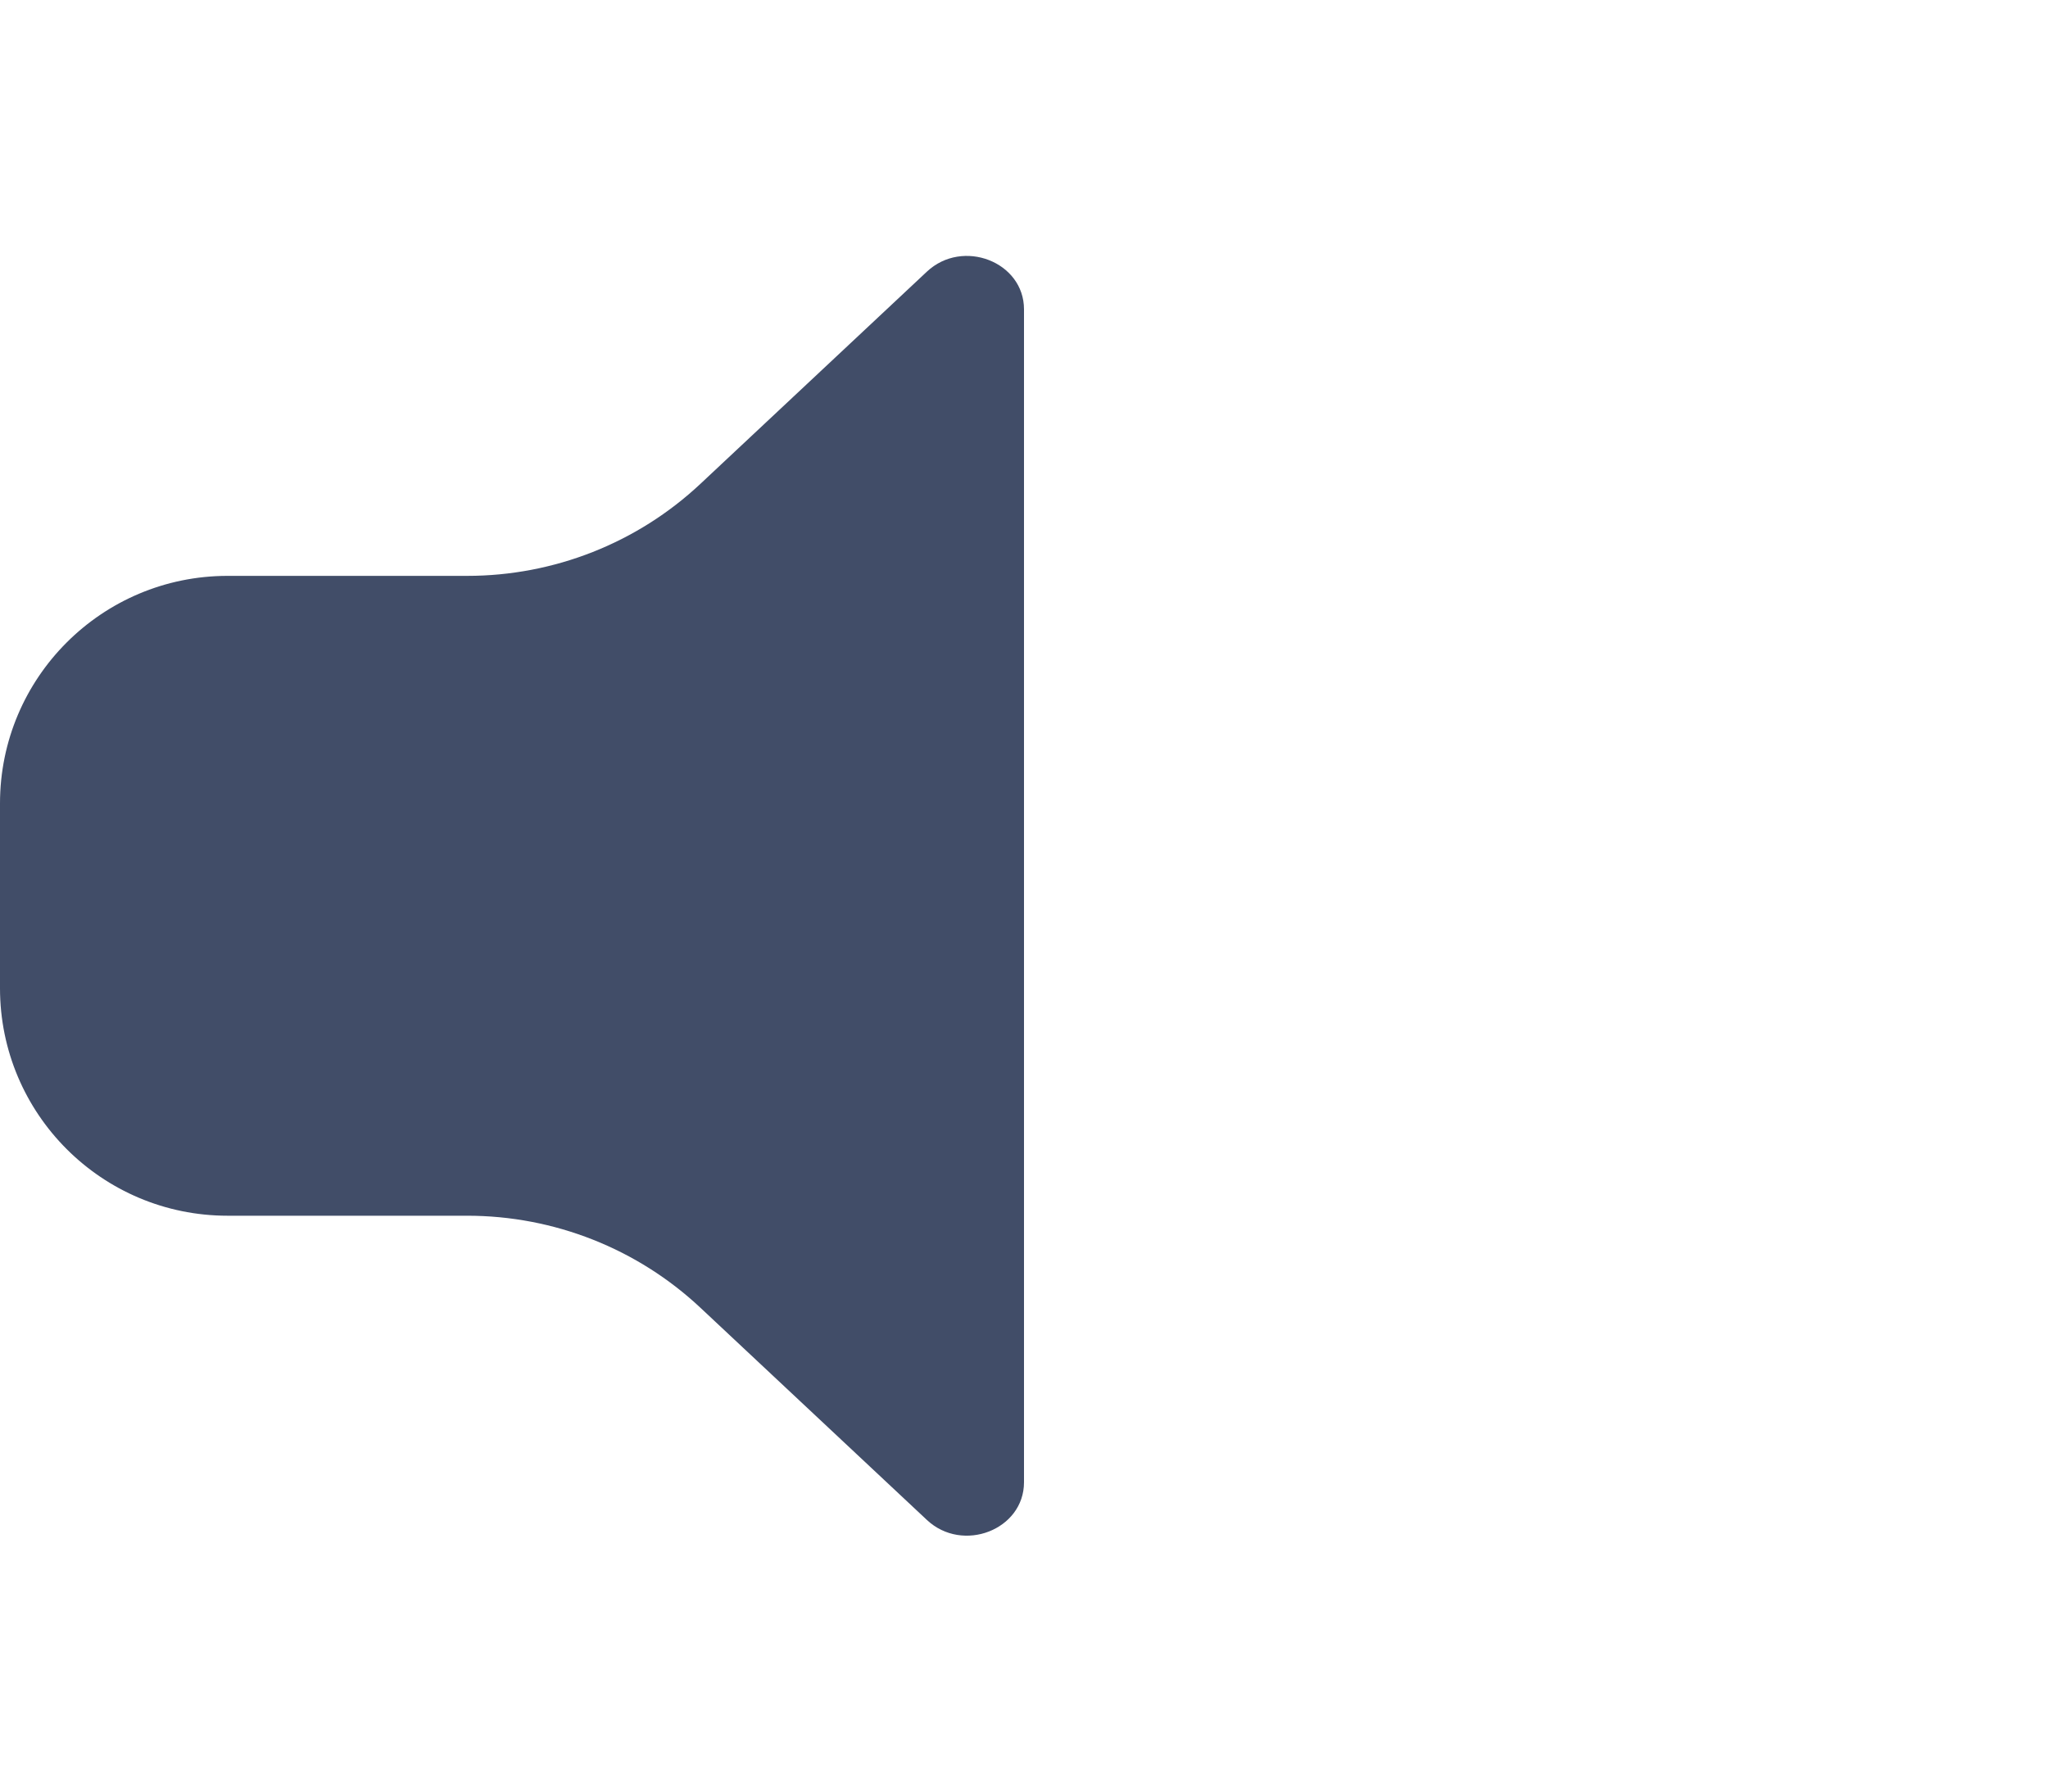
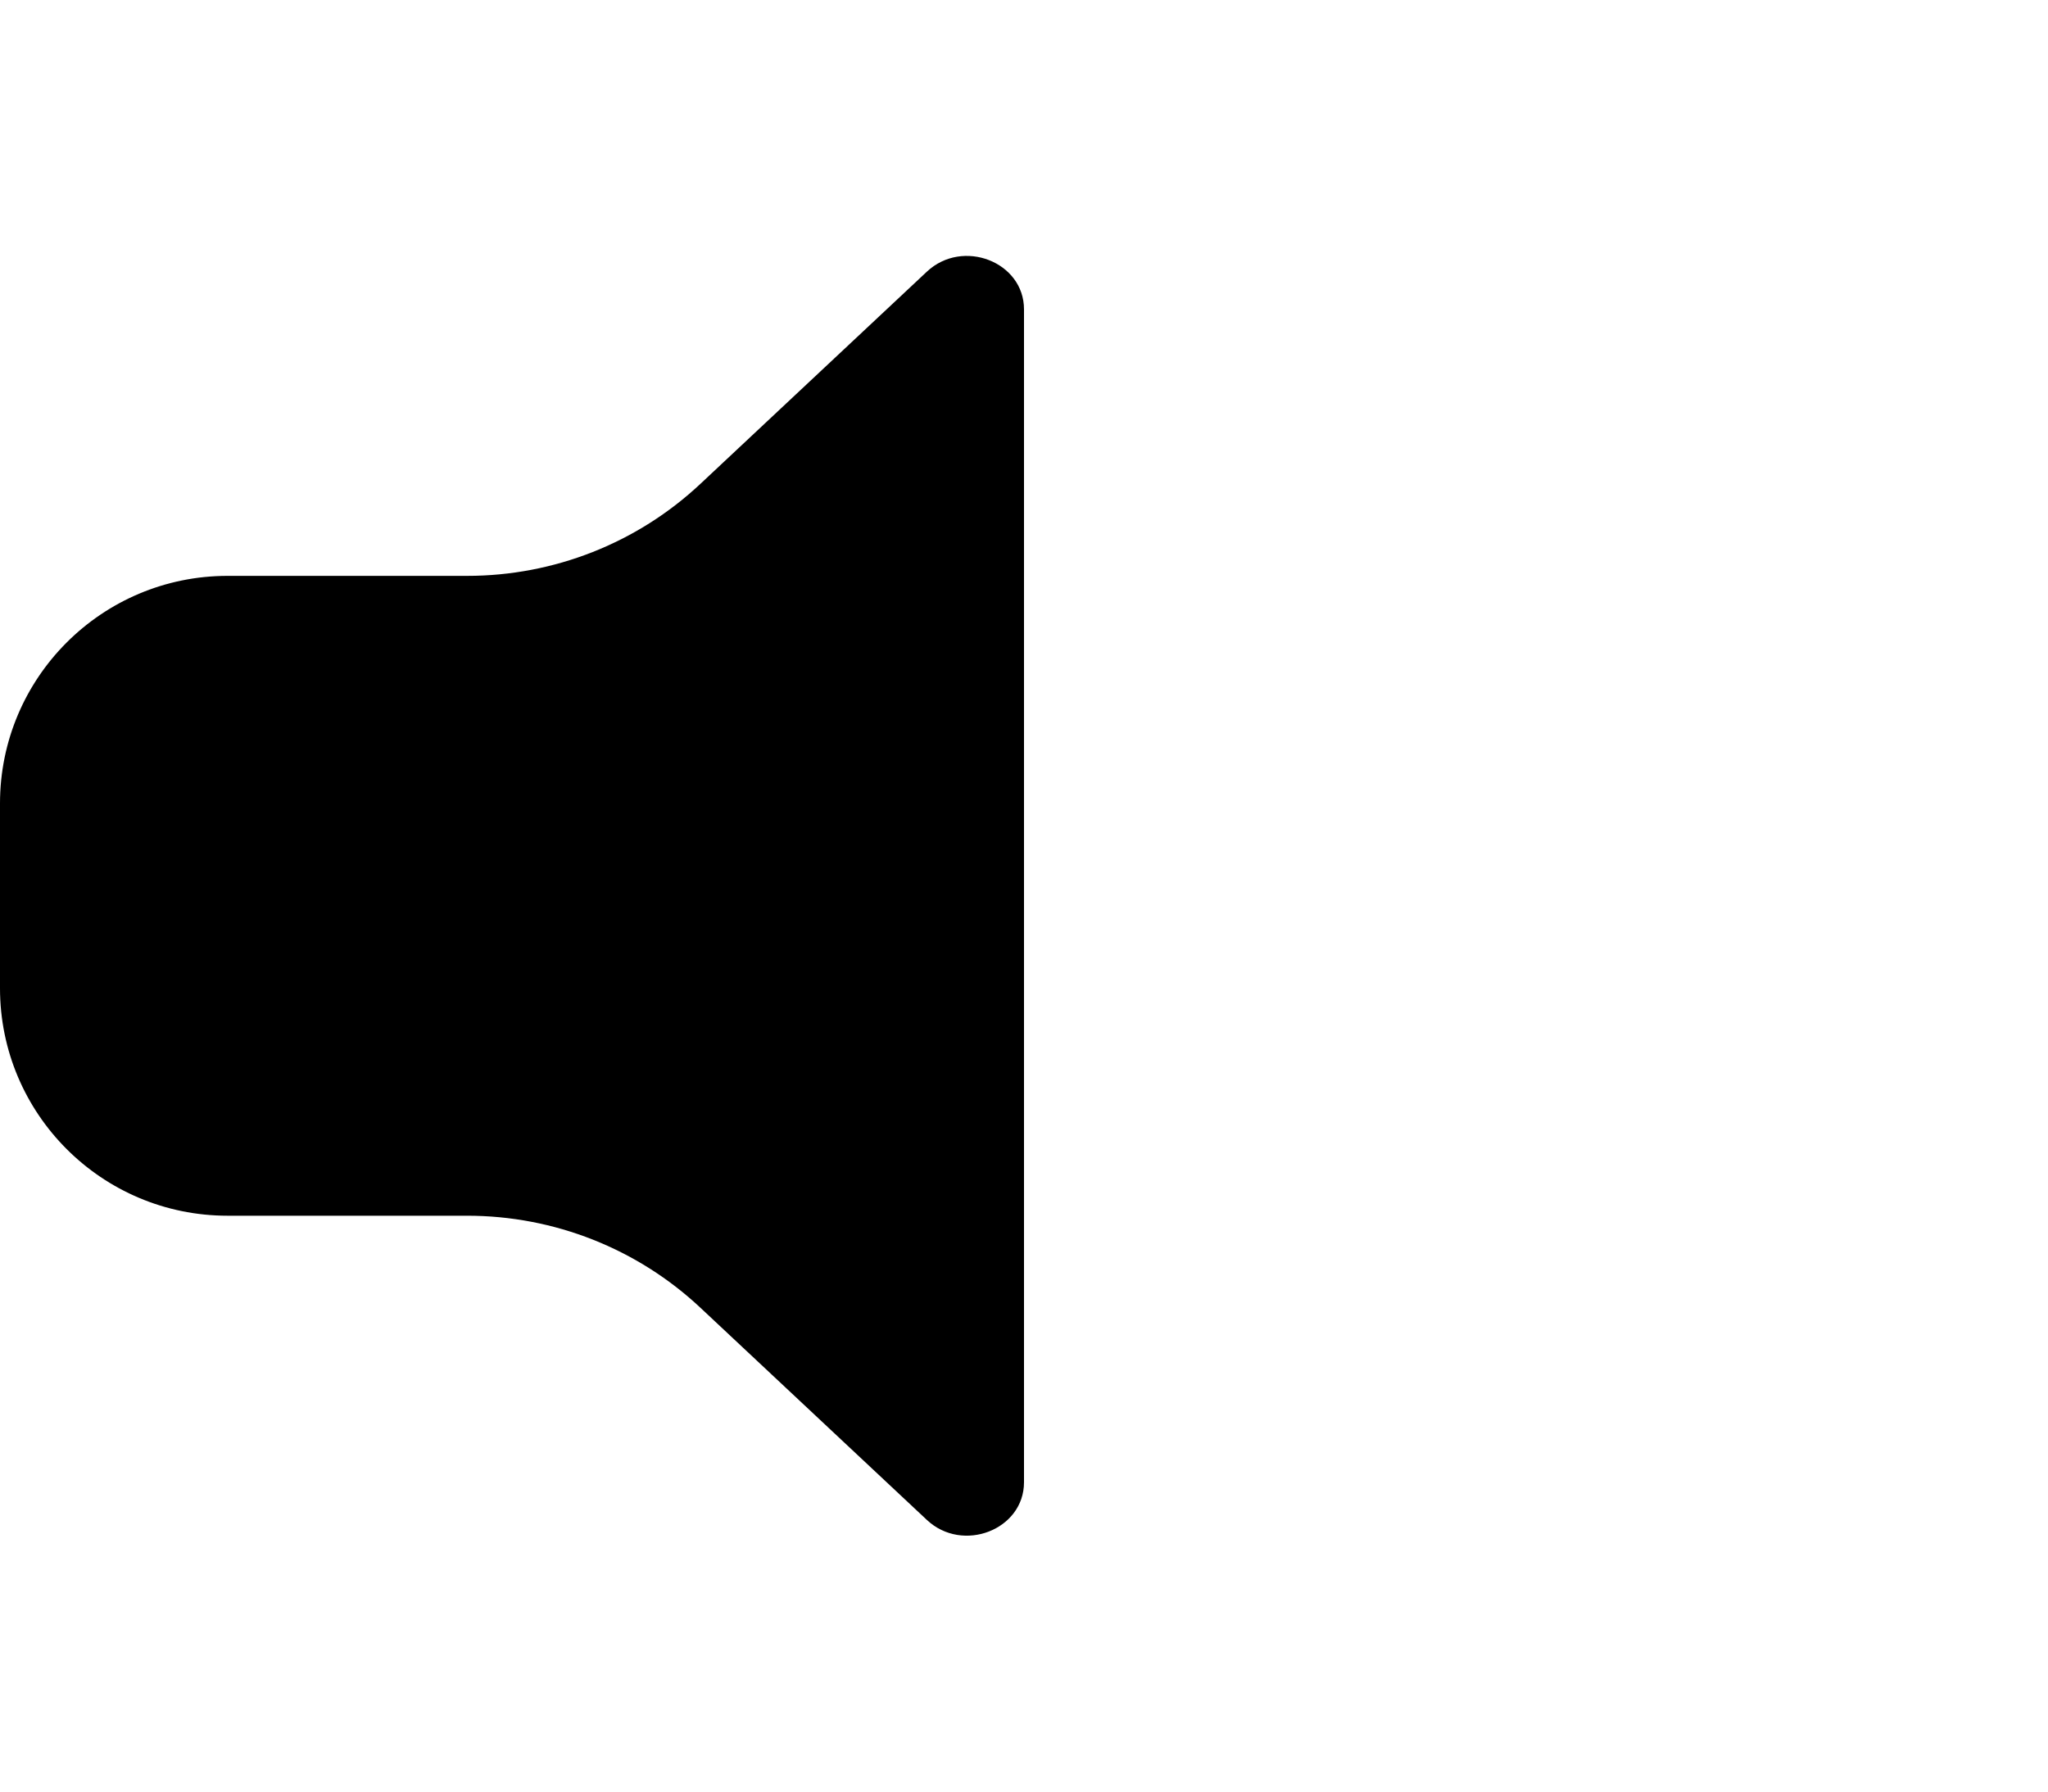
<svg xmlns="http://www.w3.org/2000/svg" width="16px" height="14px" viewBox="0 0 16 14" version="1.1">
  <g id="浅色新版本" stroke="none" stroke-width="1" fill="none" fill-rule="evenodd">
-     <g id="喇叭切图" transform="translate(-16, -37)" fill="#414D68" fill-rule="nonzero">
+     <g id="喇叭切图" transform="translate(-16, -37)" fill="#000000" fill-rule="nonzero">
      <path d="M21.474,40.779 L23.241,39.123 L23.241,39.123 C23.521,38.86 24,39.046 24,39.417 L24,48.583 C24,48.954 23.521,49.14 23.241,48.877 L21.474,47.221 C20.98,46.757 20.328,46.5 19.65,46.5 L17.778,46.5 C16.796,46.5 16,45.704 16,44.722 L16,43.278 C16,42.296 16.796,41.5 17.778,41.5 L19.65,41.5 C20.328,41.5 20.98,41.243 21.474,40.779 Z" id="Combined-Shape" />
    </g>
  </g>
</svg>
